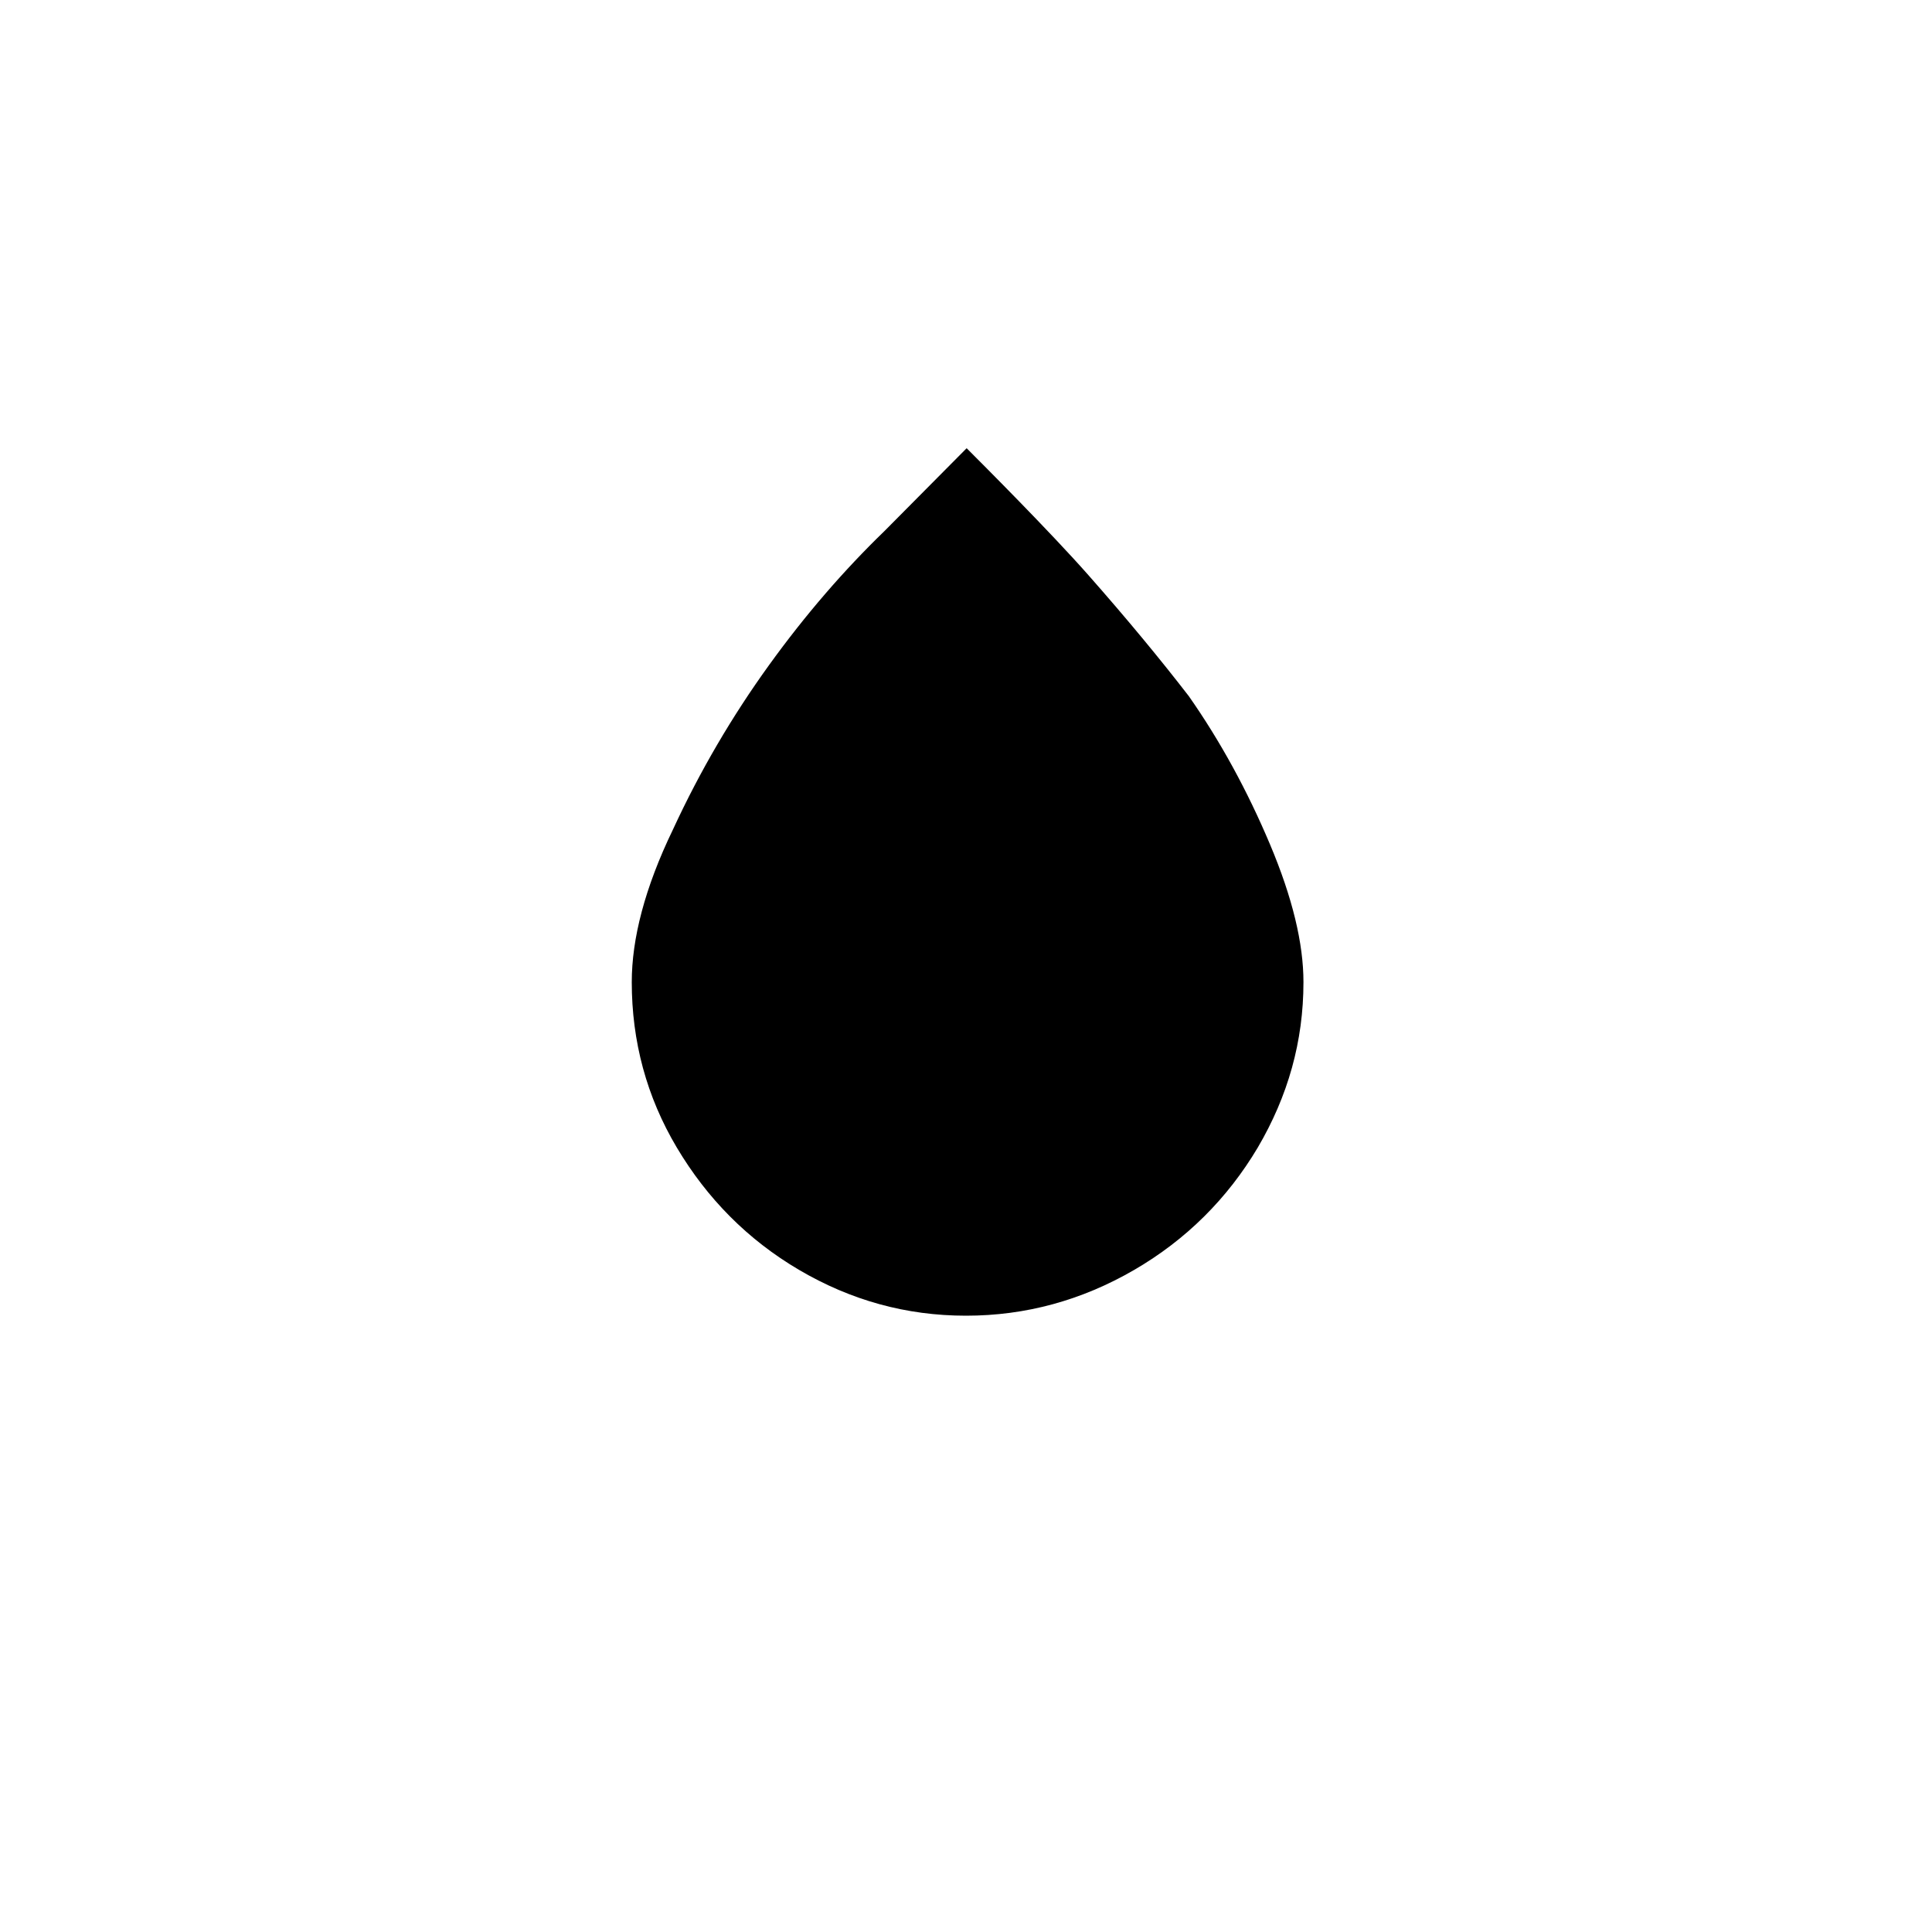
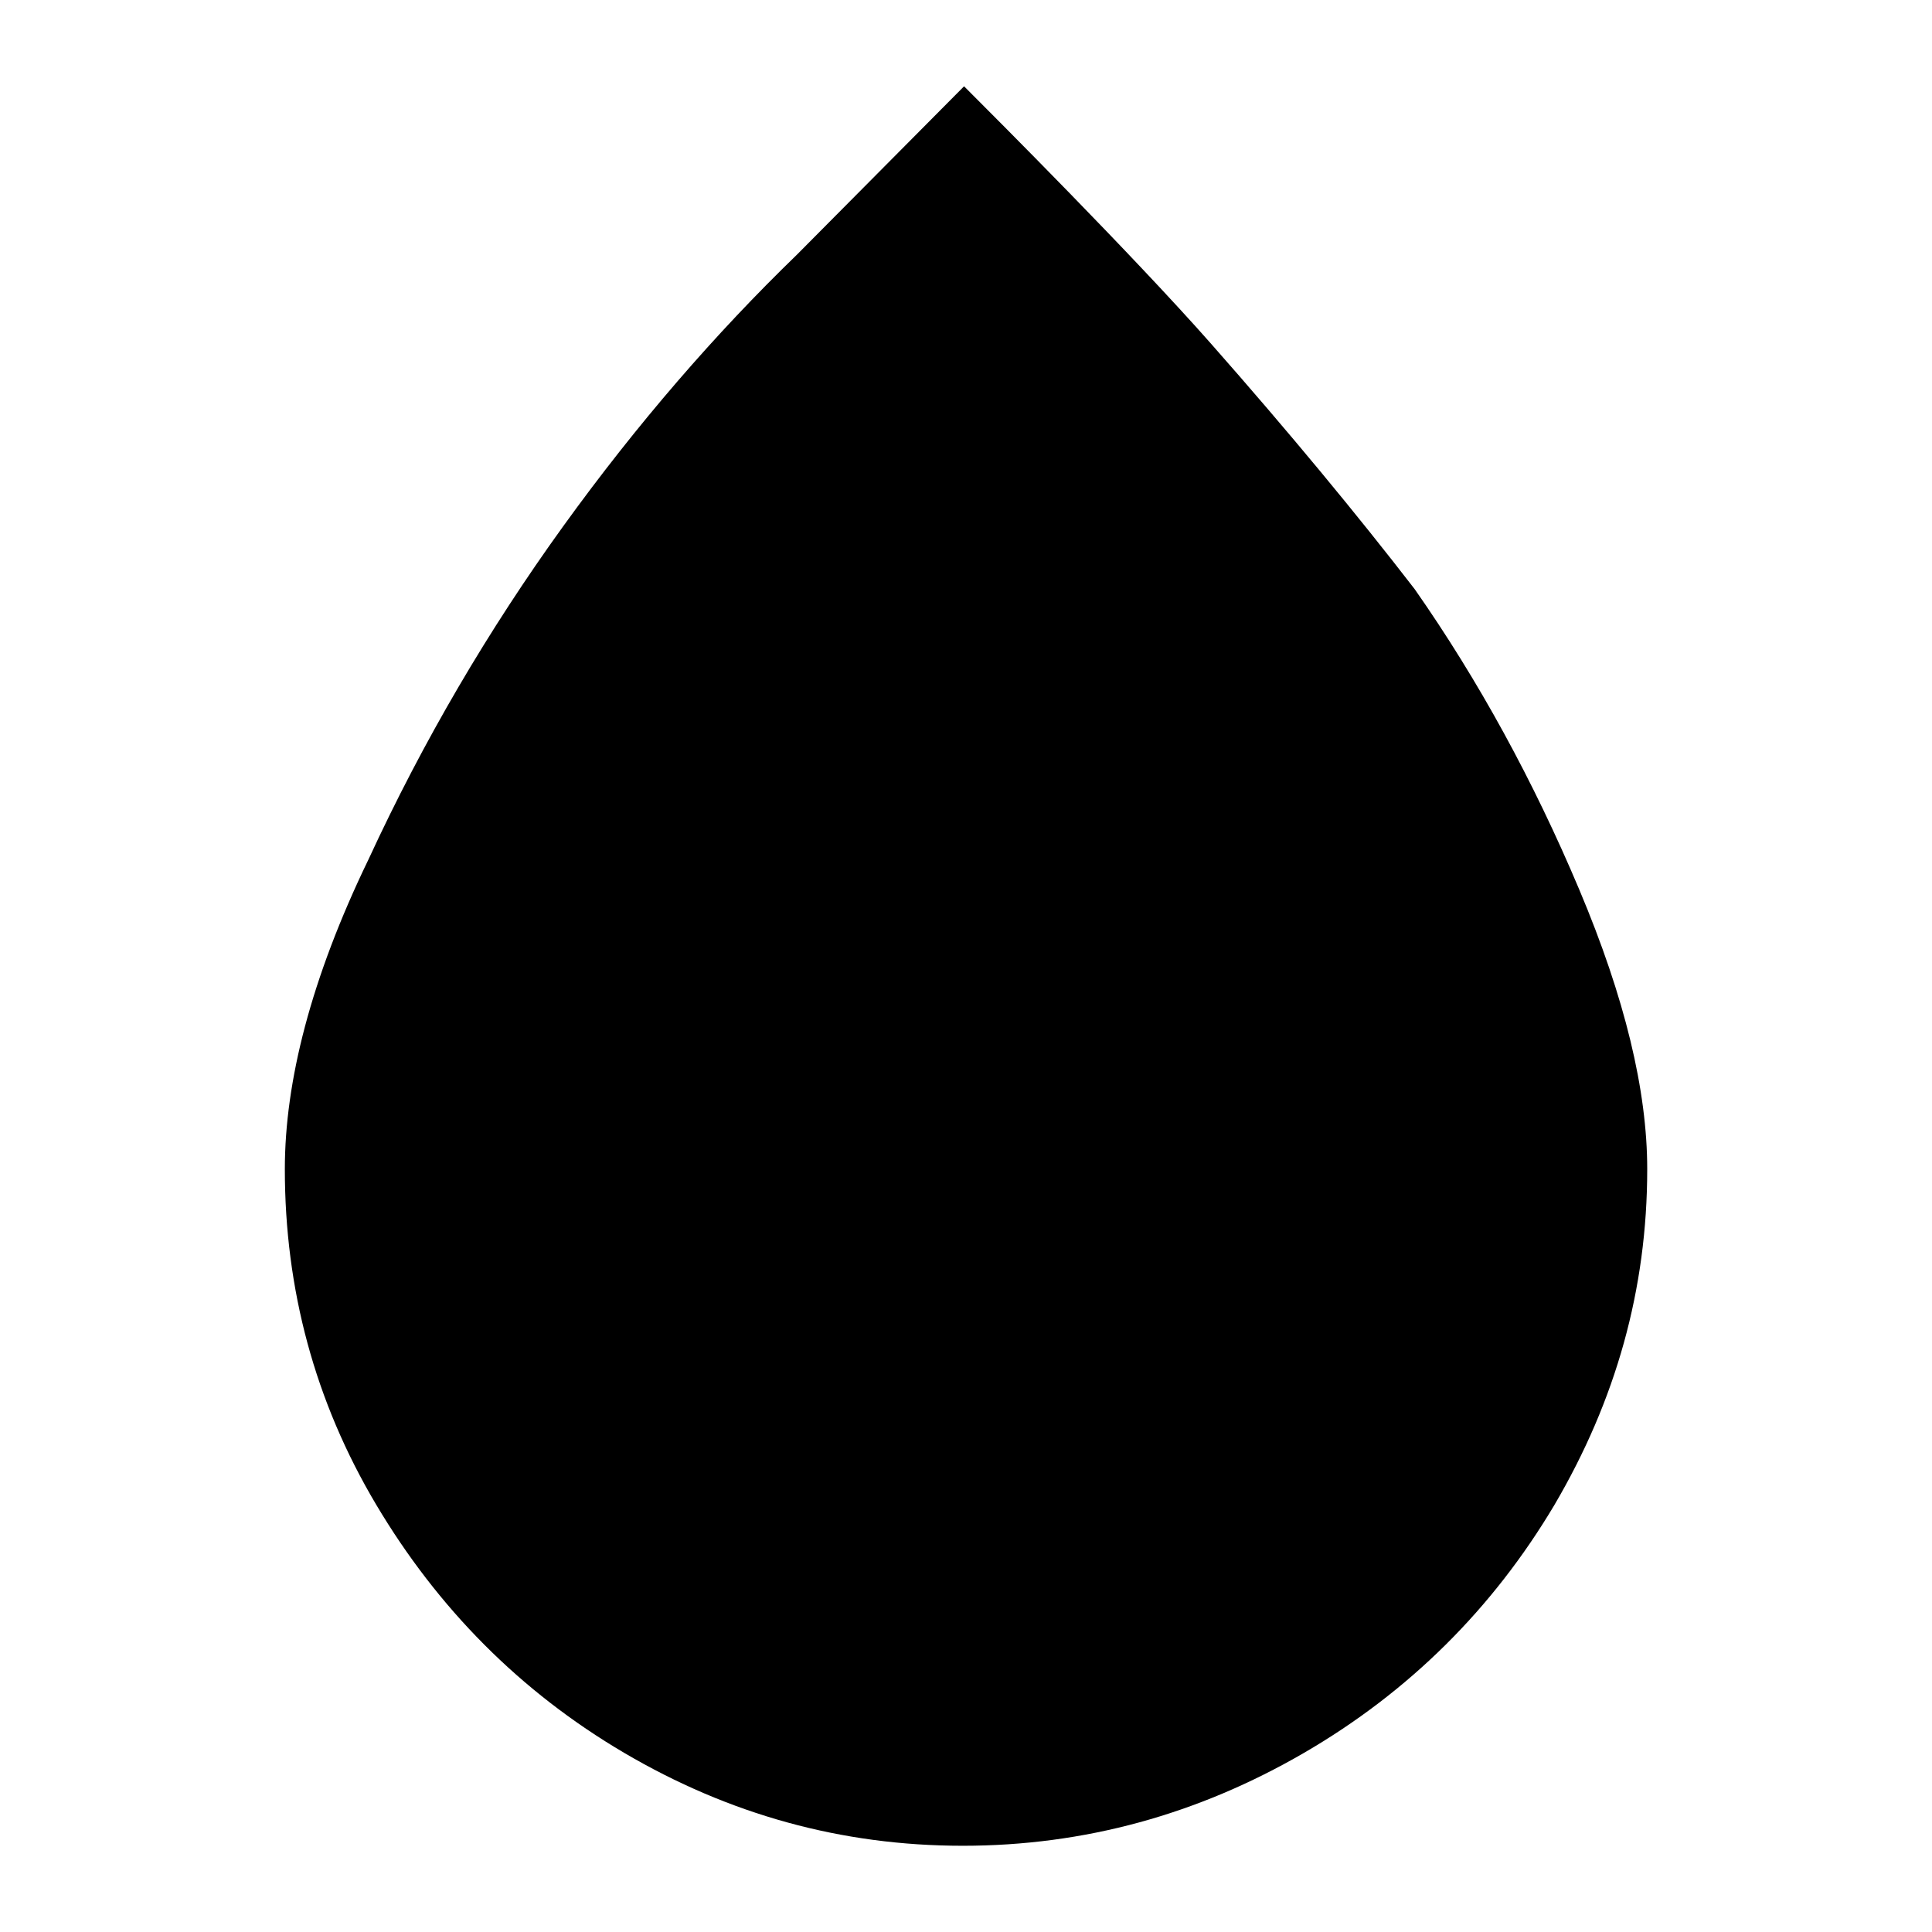
<svg xmlns="http://www.w3.org/2000/svg" version="1.1" id="Layer_1" x="0px" y="0px" viewBox="0 0 30 30" style="enable-background:new 0 0 30 30;" xml:space="preserve">
-   <path d="M9.81,15.25c0,0.92,0.23,1.78,0.7,2.57s1.1,1.43,1.9,1.9c0.8,0.47,1.66,0.71,2.59,0.71c0.93,0,1.8-0.24,2.61-0.71  c0.81-0.47,1.45-1.11,1.92-1.9c0.47-0.8,0.71-1.65,0.71-2.57c0-0.6-0.17-1.31-0.52-2.14c-0.35-0.83-0.77-1.6-1.26-2.3  c-0.44-0.57-0.96-1.2-1.56-1.88c-0.6-0.68-1.65-1.73-1.89-1.97l-1.28,1.29c-0.62,0.6-1.22,1.29-1.79,2.08  c-0.57,0.79-1.07,1.64-1.49,2.55C10.01,13.79,9.81,14.58,9.81,15.25z" />
+   <defs id="defs1" />
+   <path d="m 4.423,18.154 c 0,1.866 0.466,3.61 1.42,5.213 0.953,1.602 2.231,2.9 3.854,3.854 1.623,0.953 3.367,1.44 5.253,1.44 1.886,0 3.651,-0.487 5.294,-1.44 1.643,-0.953 2.941,-2.251 3.894,-3.854 0.953,-1.623 1.44,-3.347 1.44,-5.213 0,-1.217 -0.345,-2.657 -1.055,-4.34 C 23.813,12.13 22.961,10.568 21.967,9.148 21.075,7.992 20.02,6.715 18.803,5.335 17.586,3.956 15.456,1.826 14.97,1.34 L 12.373,3.956 C 11.116,5.173 9.899,6.573 8.743,8.175 7.587,9.777 6.573,11.501 5.721,13.347 4.828,15.193 4.423,16.795 4.423,18.154 Z" id="path1" style="stroke-width:2.028" />
</svg>
